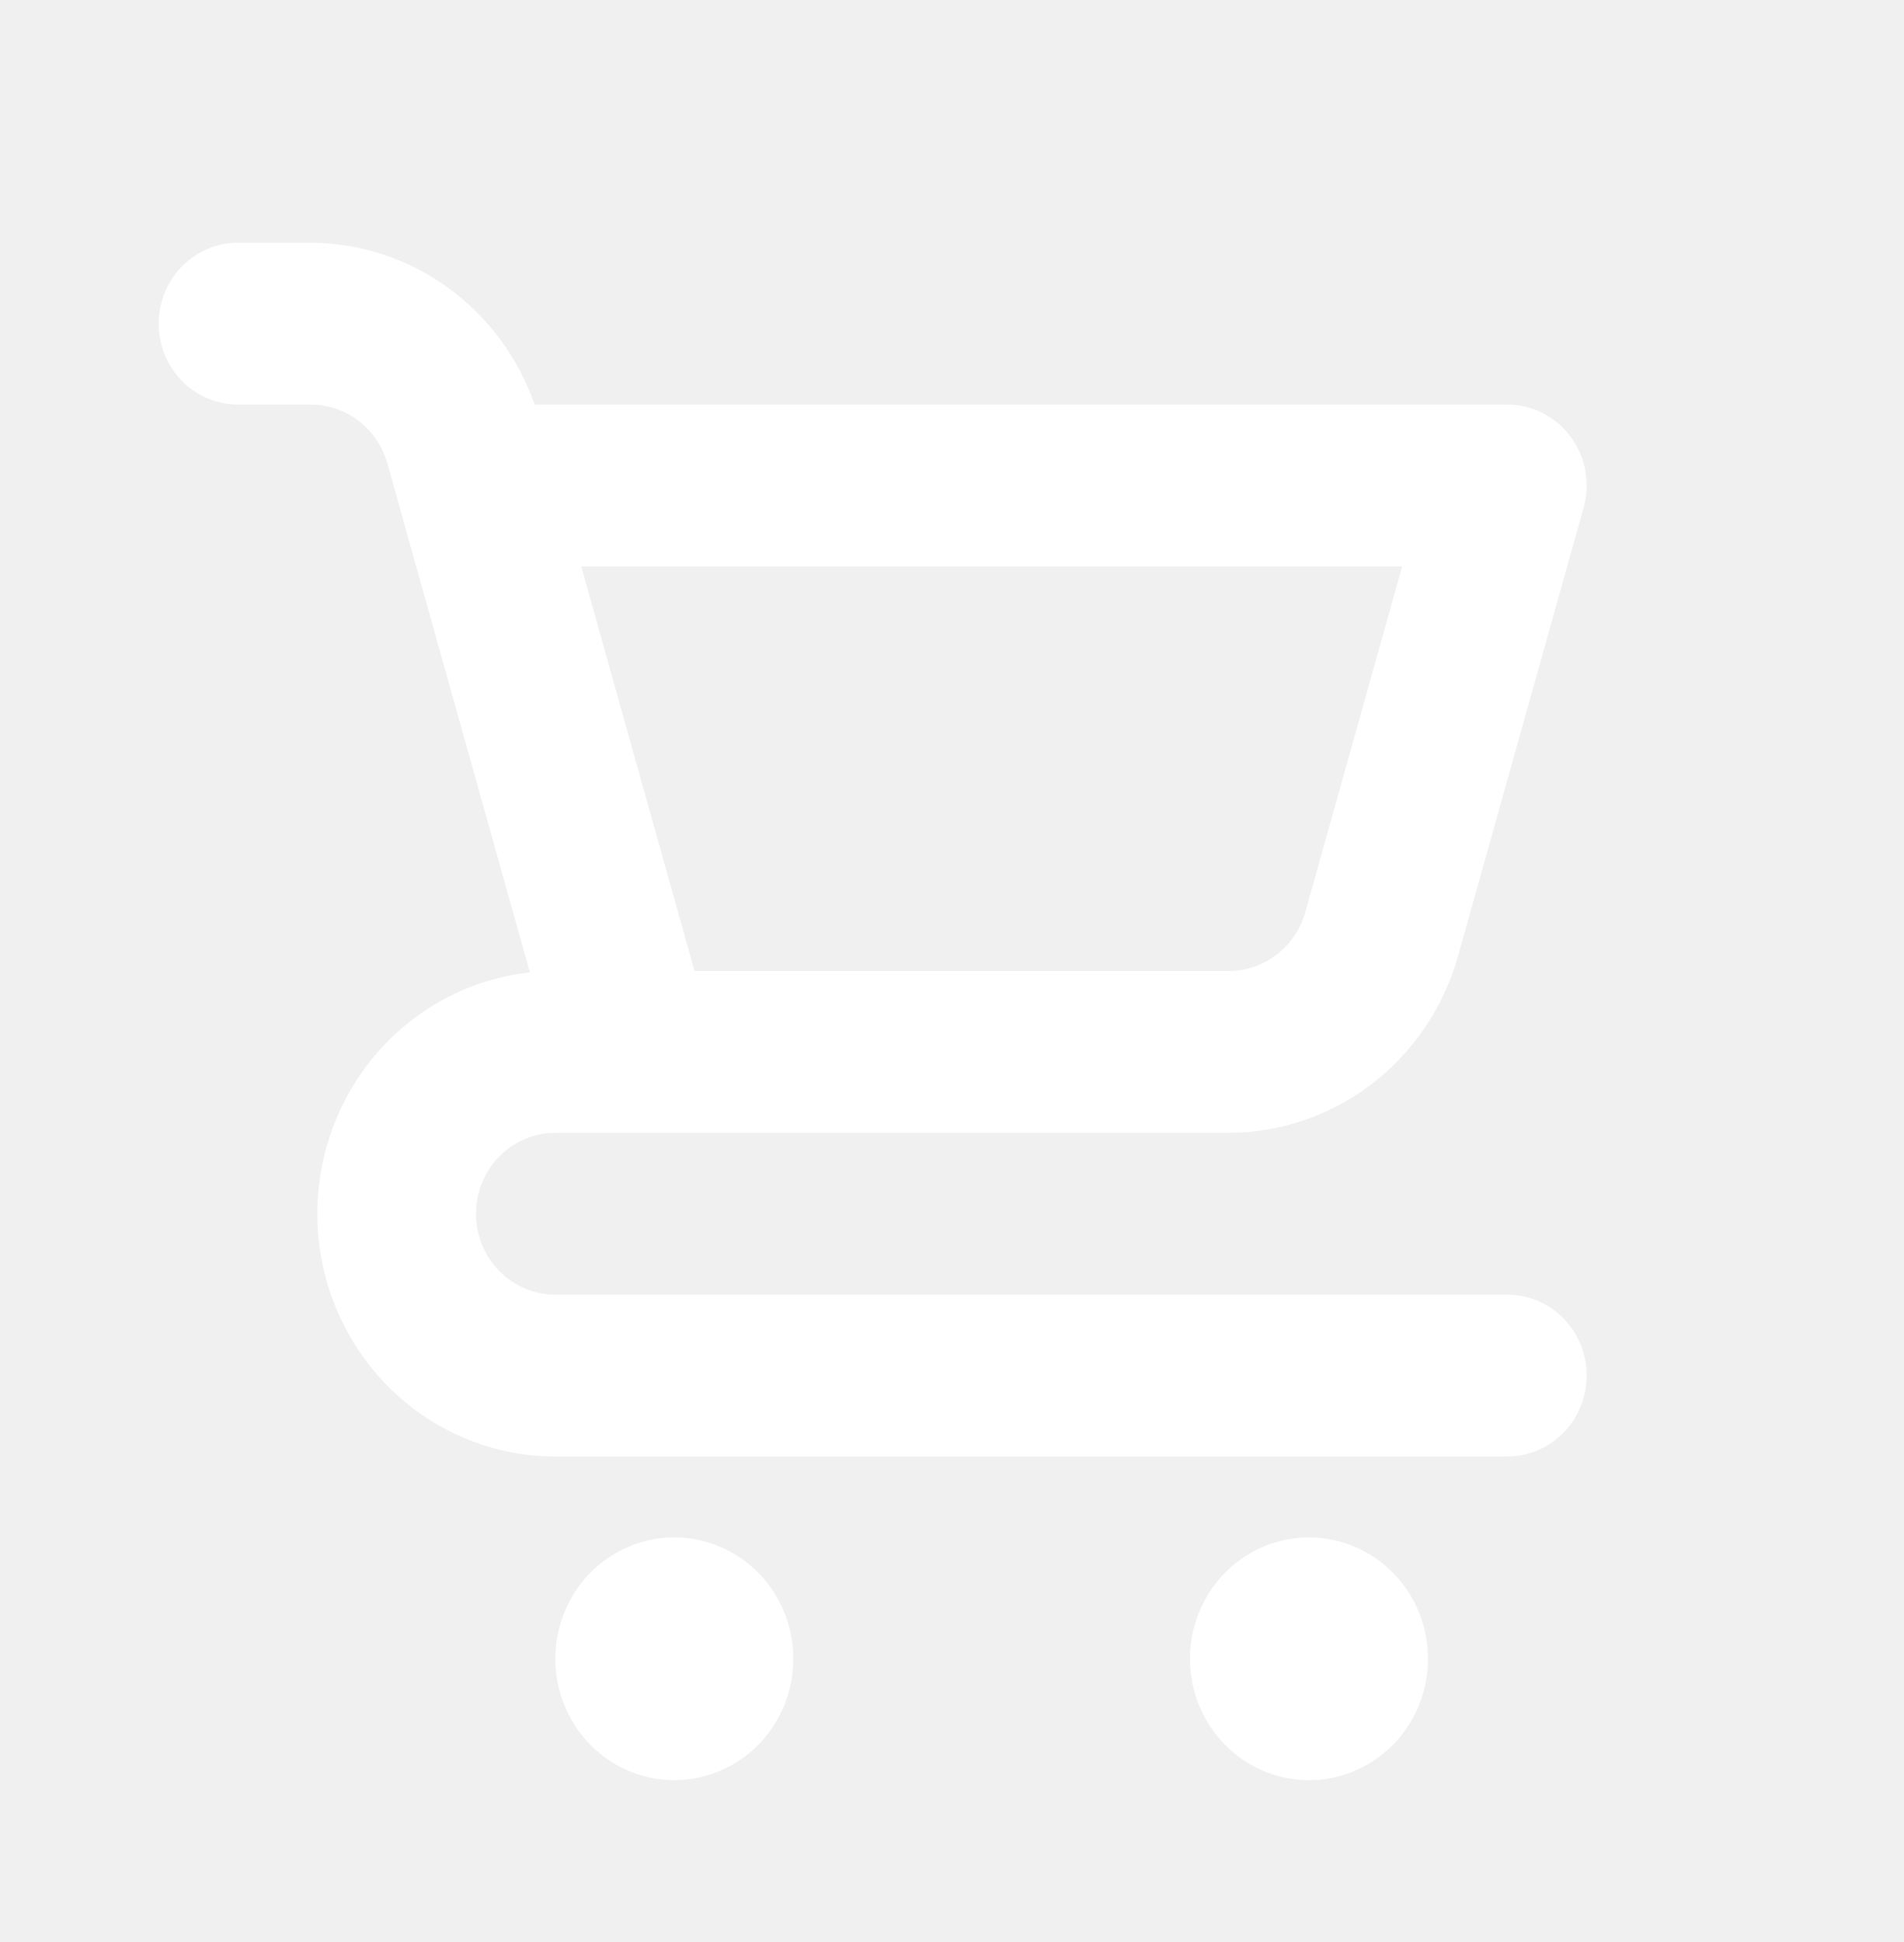
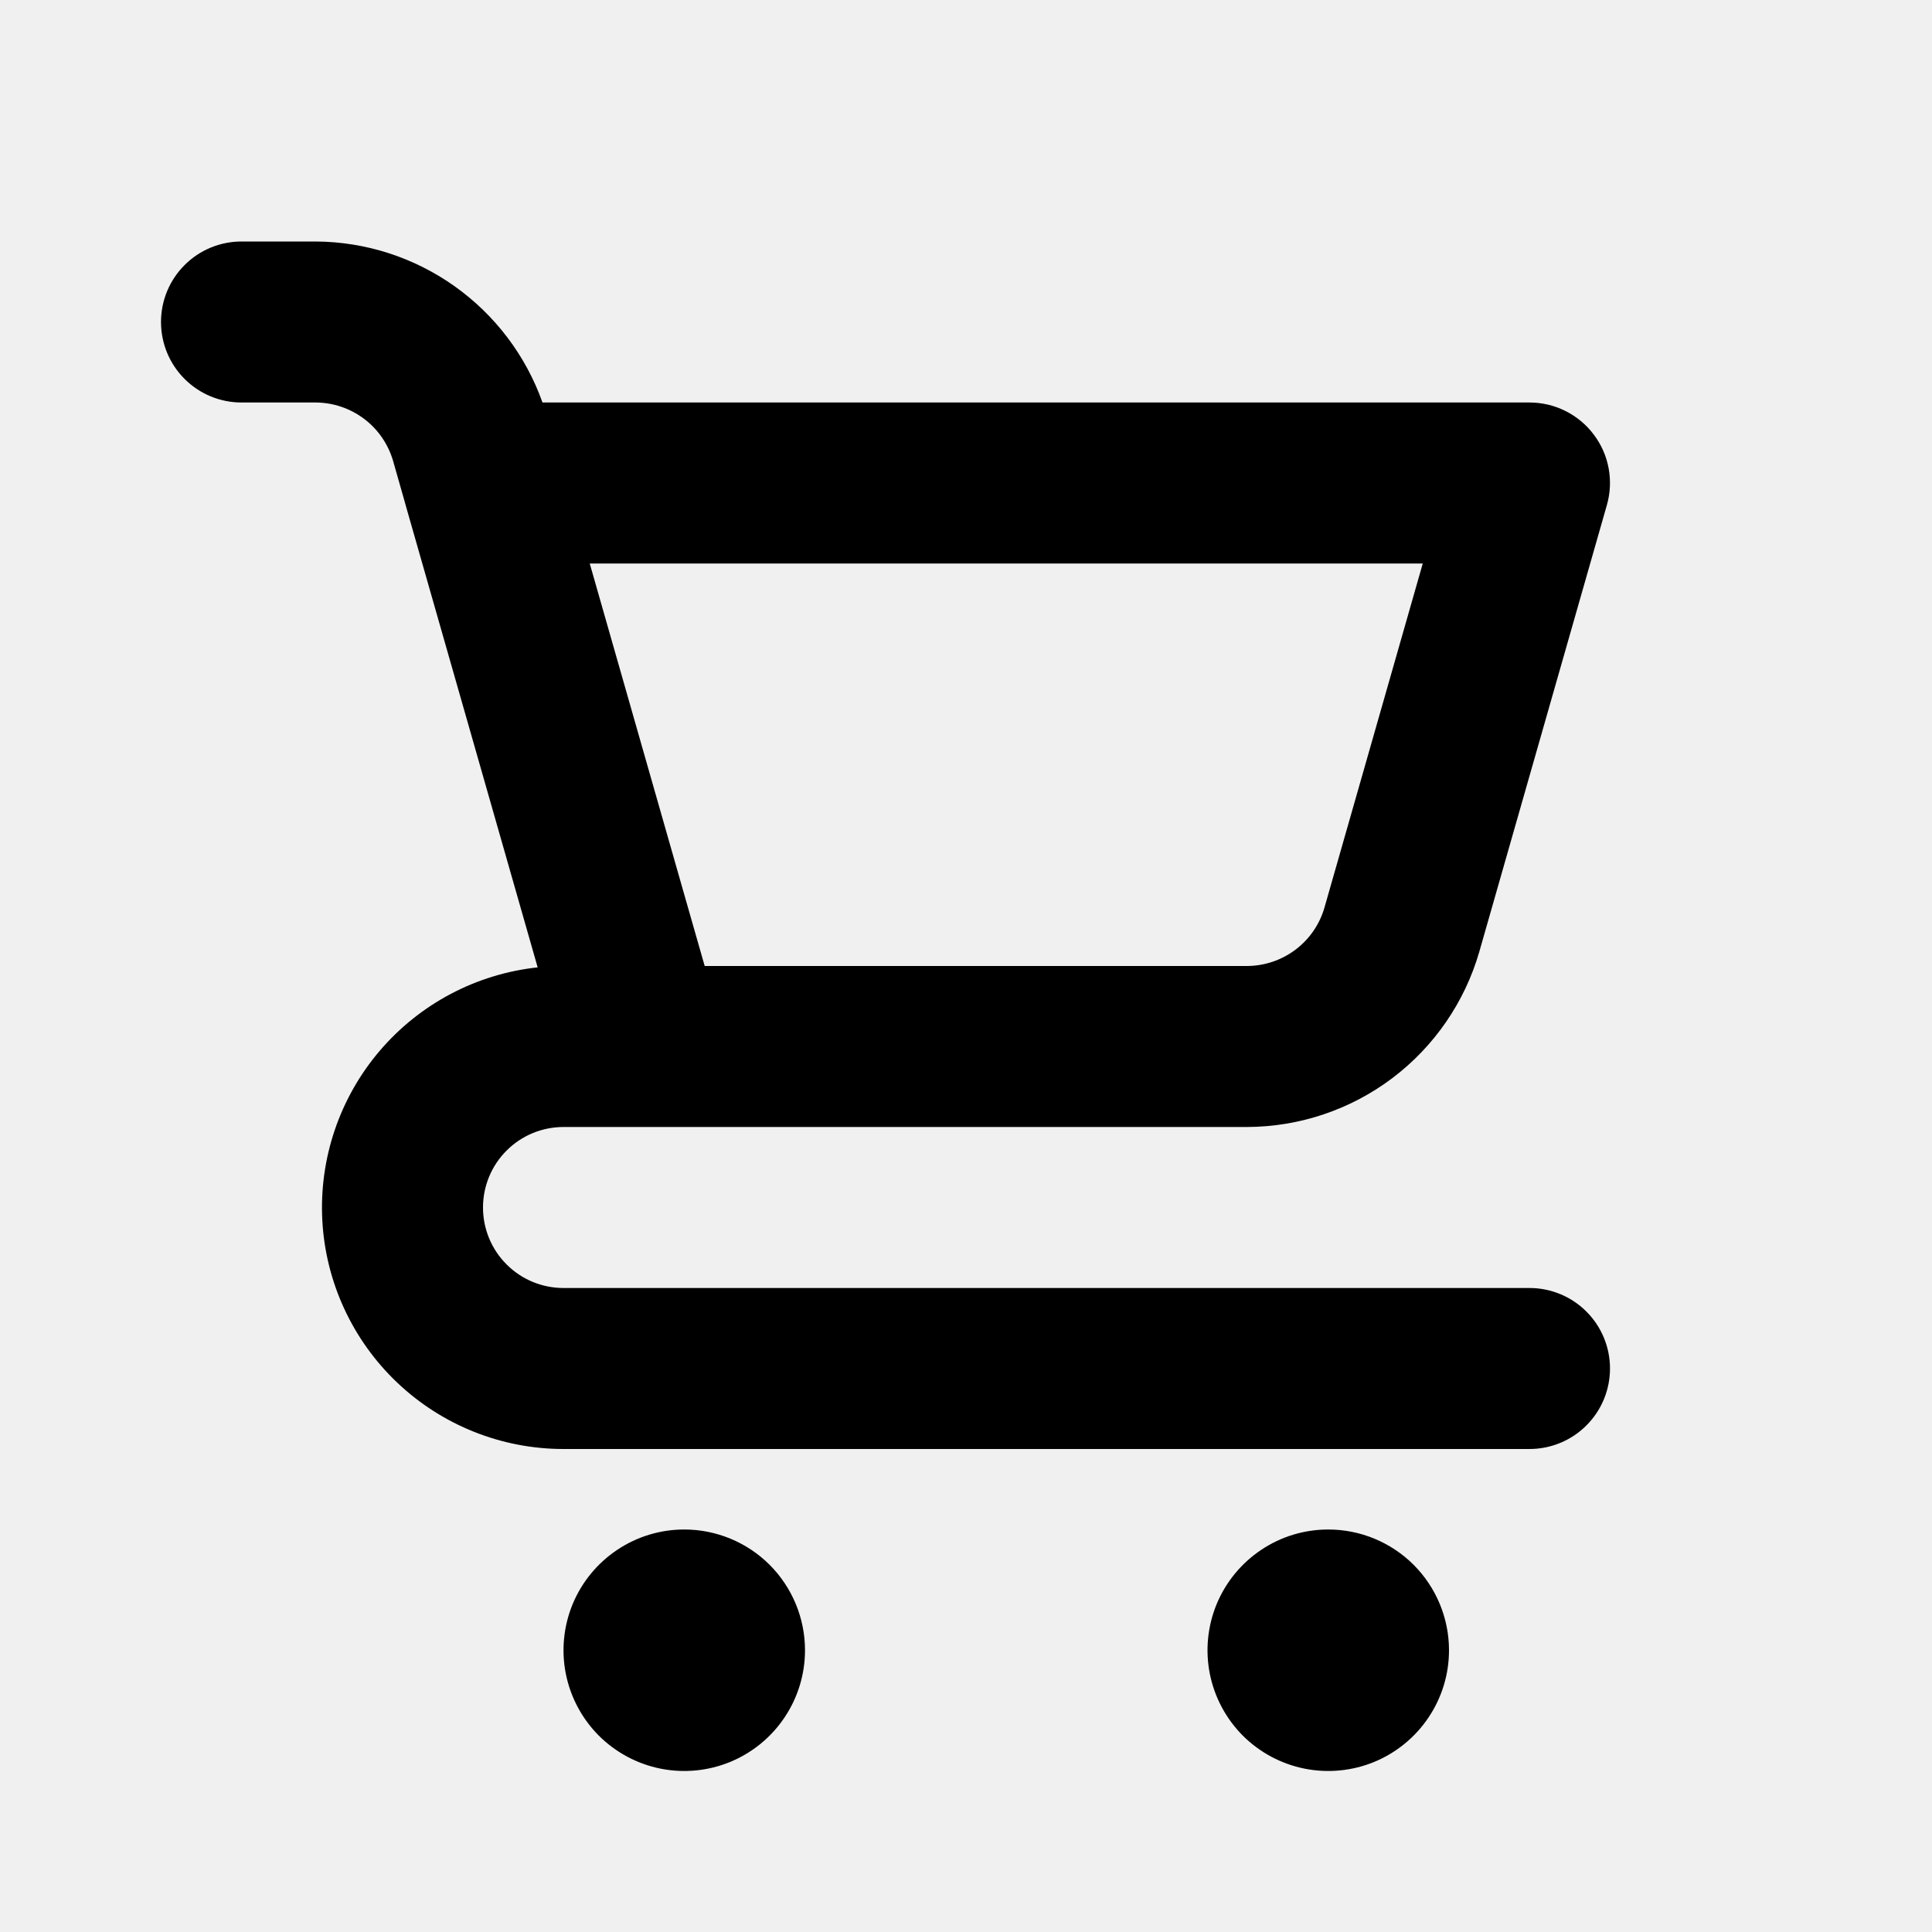
- <svg xmlns="http://www.w3.org/2000/svg" width="50" height="51" viewBox="0 0 50 51" fill="none">
-   <path d="M17.708 40.375C17.09 40.375 16.486 40.562 15.972 40.912C15.458 41.262 15.058 41.76 14.821 42.343C14.585 42.925 14.523 43.566 14.643 44.184C14.764 44.803 15.062 45.371 15.499 45.816C15.936 46.262 16.492 46.566 17.099 46.689C17.705 46.812 18.333 46.749 18.904 46.507C19.475 46.266 19.963 45.858 20.307 45.333C20.65 44.809 20.833 44.193 20.833 43.562C20.833 42.717 20.504 41.906 19.918 41.309C19.332 40.711 18.537 40.375 17.708 40.375ZM39.583 34H14.583C14.031 34 13.501 33.776 13.11 33.378C12.72 32.979 12.5 32.439 12.5 31.875C12.5 31.311 12.72 30.771 13.11 30.372C13.501 29.974 14.031 29.75 14.583 29.75H32.273C33.63 29.745 34.95 29.293 36.033 28.459C37.117 27.625 37.906 26.456 38.283 25.127L41.586 13.334C41.675 13.018 41.69 12.685 41.631 12.362C41.572 12.038 41.441 11.733 41.246 11.471C41.052 11.208 40.801 10.995 40.513 10.848C40.224 10.701 39.906 10.625 39.583 10.625H14.04C13.608 9.387 12.813 8.315 11.763 7.554C10.713 6.793 9.458 6.382 8.17 6.375H6.25C5.697 6.375 5.168 6.599 4.777 6.997C4.386 7.396 4.167 7.936 4.167 8.5C4.167 9.064 4.386 9.604 4.777 10.003C5.168 10.401 5.697 10.625 6.25 10.625H8.17C8.622 10.627 9.061 10.778 9.422 11.055C9.784 11.333 10.047 11.723 10.172 12.166L10.496 13.323L10.497 13.334L13.915 25.536C12.325 25.711 10.86 26.501 9.823 27.743C8.787 28.986 8.257 30.587 8.342 32.216C8.428 33.846 9.123 35.379 10.284 36.502C11.445 37.624 12.984 38.25 14.583 38.25H39.583C40.136 38.25 40.666 38.026 41.056 37.628C41.447 37.229 41.667 36.689 41.667 36.125C41.667 35.561 41.447 35.021 41.056 34.622C40.666 34.224 40.136 34 39.583 34ZM36.822 14.875L34.277 23.958C34.152 24.402 33.888 24.791 33.527 25.07C33.166 25.348 32.726 25.499 32.273 25.5H18.238L17.707 23.604L15.263 14.875H36.822ZM34.375 40.375C33.757 40.375 33.153 40.562 32.639 40.912C32.125 41.262 31.724 41.76 31.488 42.343C31.251 42.925 31.189 43.566 31.31 44.184C31.431 44.803 31.728 45.371 32.165 45.816C32.602 46.262 33.159 46.566 33.765 46.689C34.372 46.812 35 46.749 35.571 46.507C36.142 46.266 36.63 45.858 36.973 45.333C37.317 44.809 37.5 44.193 37.5 43.562C37.5 42.717 37.171 41.906 36.585 41.309C35.999 40.711 35.204 40.375 34.375 40.375Z" fill="white" />
+ <svg xmlns="http://www.w3.org/2000/svg" width="24" height="24" viewBox="0 0 24 24" fill="none">
+   <path d="M8.5 19C8.203 19 7.913 19.088 7.667 19.253C7.42 19.418 7.228 19.652 7.114 19.926C7.001 20.2 6.971 20.502 7.029 20.793C7.087 21.084 7.23 21.351 7.439 21.561C7.649 21.77 7.916 21.913 8.207 21.971C8.498 22.029 8.8 21.999 9.074 21.886C9.348 21.772 9.582 21.58 9.747 21.333C9.912 21.087 10 20.797 10 20.5C10 20.102 9.842 19.721 9.561 19.439C9.279 19.158 8.898 19 8.5 19ZM19 16H7C6.735 16 6.48 15.895 6.293 15.707C6.105 15.52 6 15.265 6 15C6 14.735 6.105 14.48 6.293 14.293C6.48 14.105 6.735 14 7 14H15.491C16.143 13.998 16.776 13.785 17.296 13.393C17.816 13 18.195 12.45 18.376 11.824L19.961 6.275C20.004 6.126 20.011 5.969 19.983 5.817C19.955 5.665 19.892 5.522 19.798 5.398C19.705 5.274 19.584 5.174 19.446 5.105C19.308 5.036 19.155 5 19 5H6.739C6.532 4.417 6.15 3.913 5.646 3.555C5.142 3.197 4.54 3.003 3.921 3H3C2.735 3 2.48 3.105 2.293 3.293C2.105 3.48 2 3.735 2 4C2 4.265 2.105 4.52 2.293 4.707C2.48 4.895 2.735 5 3 5H3.921C4.138 5.001 4.349 5.072 4.523 5.203C4.696 5.333 4.822 5.517 4.883 5.725L5.038 6.27L5.039 6.275L6.679 12.017C5.916 12.099 5.213 12.471 4.715 13.056C4.218 13.64 3.963 14.394 4.004 15.161C4.045 15.927 4.379 16.649 4.936 17.177C5.494 17.706 6.232 18 7 18H19C19.265 18 19.52 17.895 19.707 17.707C19.895 17.52 20 17.265 20 17C20 16.735 19.895 16.48 19.707 16.293C19.52 16.105 19.265 16 19 16ZM17.674 7L16.453 11.274C16.393 11.483 16.266 11.667 16.093 11.797C15.92 11.928 15.708 11.999 15.491 12H8.754L8.499 11.108L7.326 7H17.674ZM16.5 19C16.203 19 15.913 19.088 15.667 19.253C15.42 19.418 15.228 19.652 15.114 19.926C15.001 20.2 14.971 20.502 15.029 20.793C15.087 21.084 15.23 21.351 15.439 21.561C15.649 21.77 15.916 21.913 16.207 21.971C16.498 22.029 16.8 21.999 17.074 21.886C17.348 21.772 17.582 21.58 17.747 21.333C17.912 21.087 18 20.797 18 20.5C18 20.102 17.842 19.721 17.561 19.439C17.279 19.158 16.898 19 16.5 19Z" fill="black" />
</svg>
